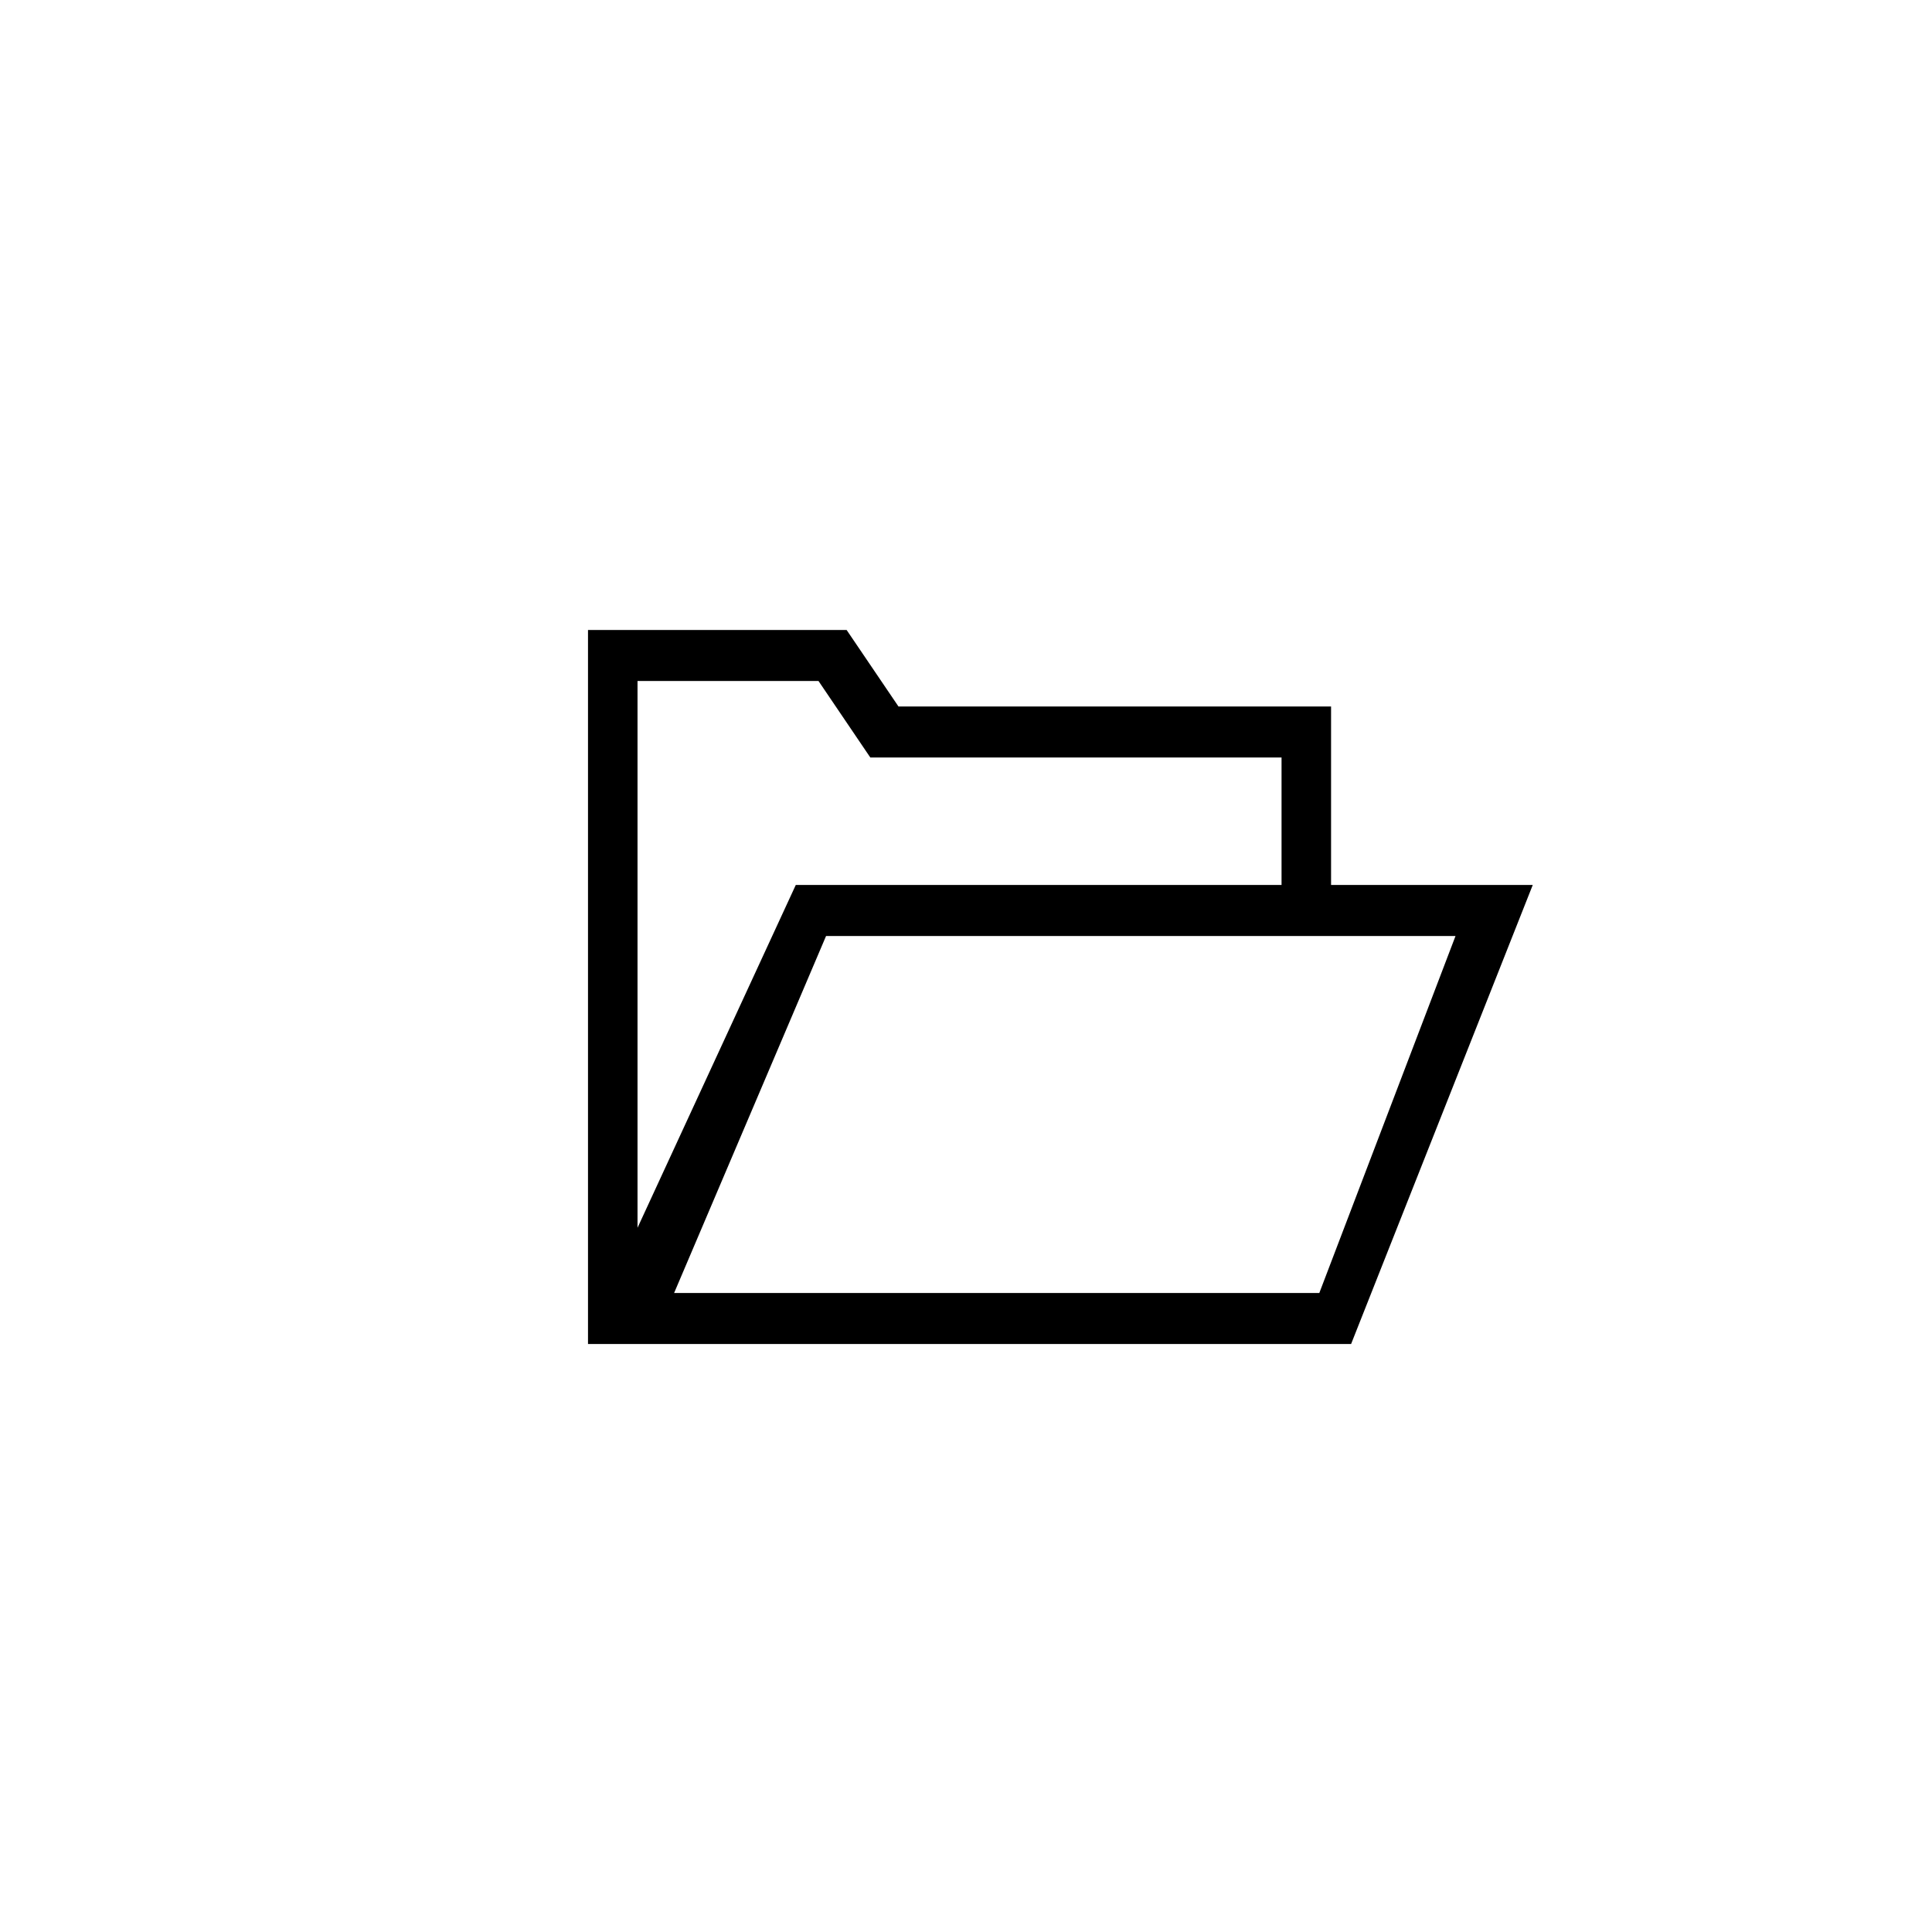
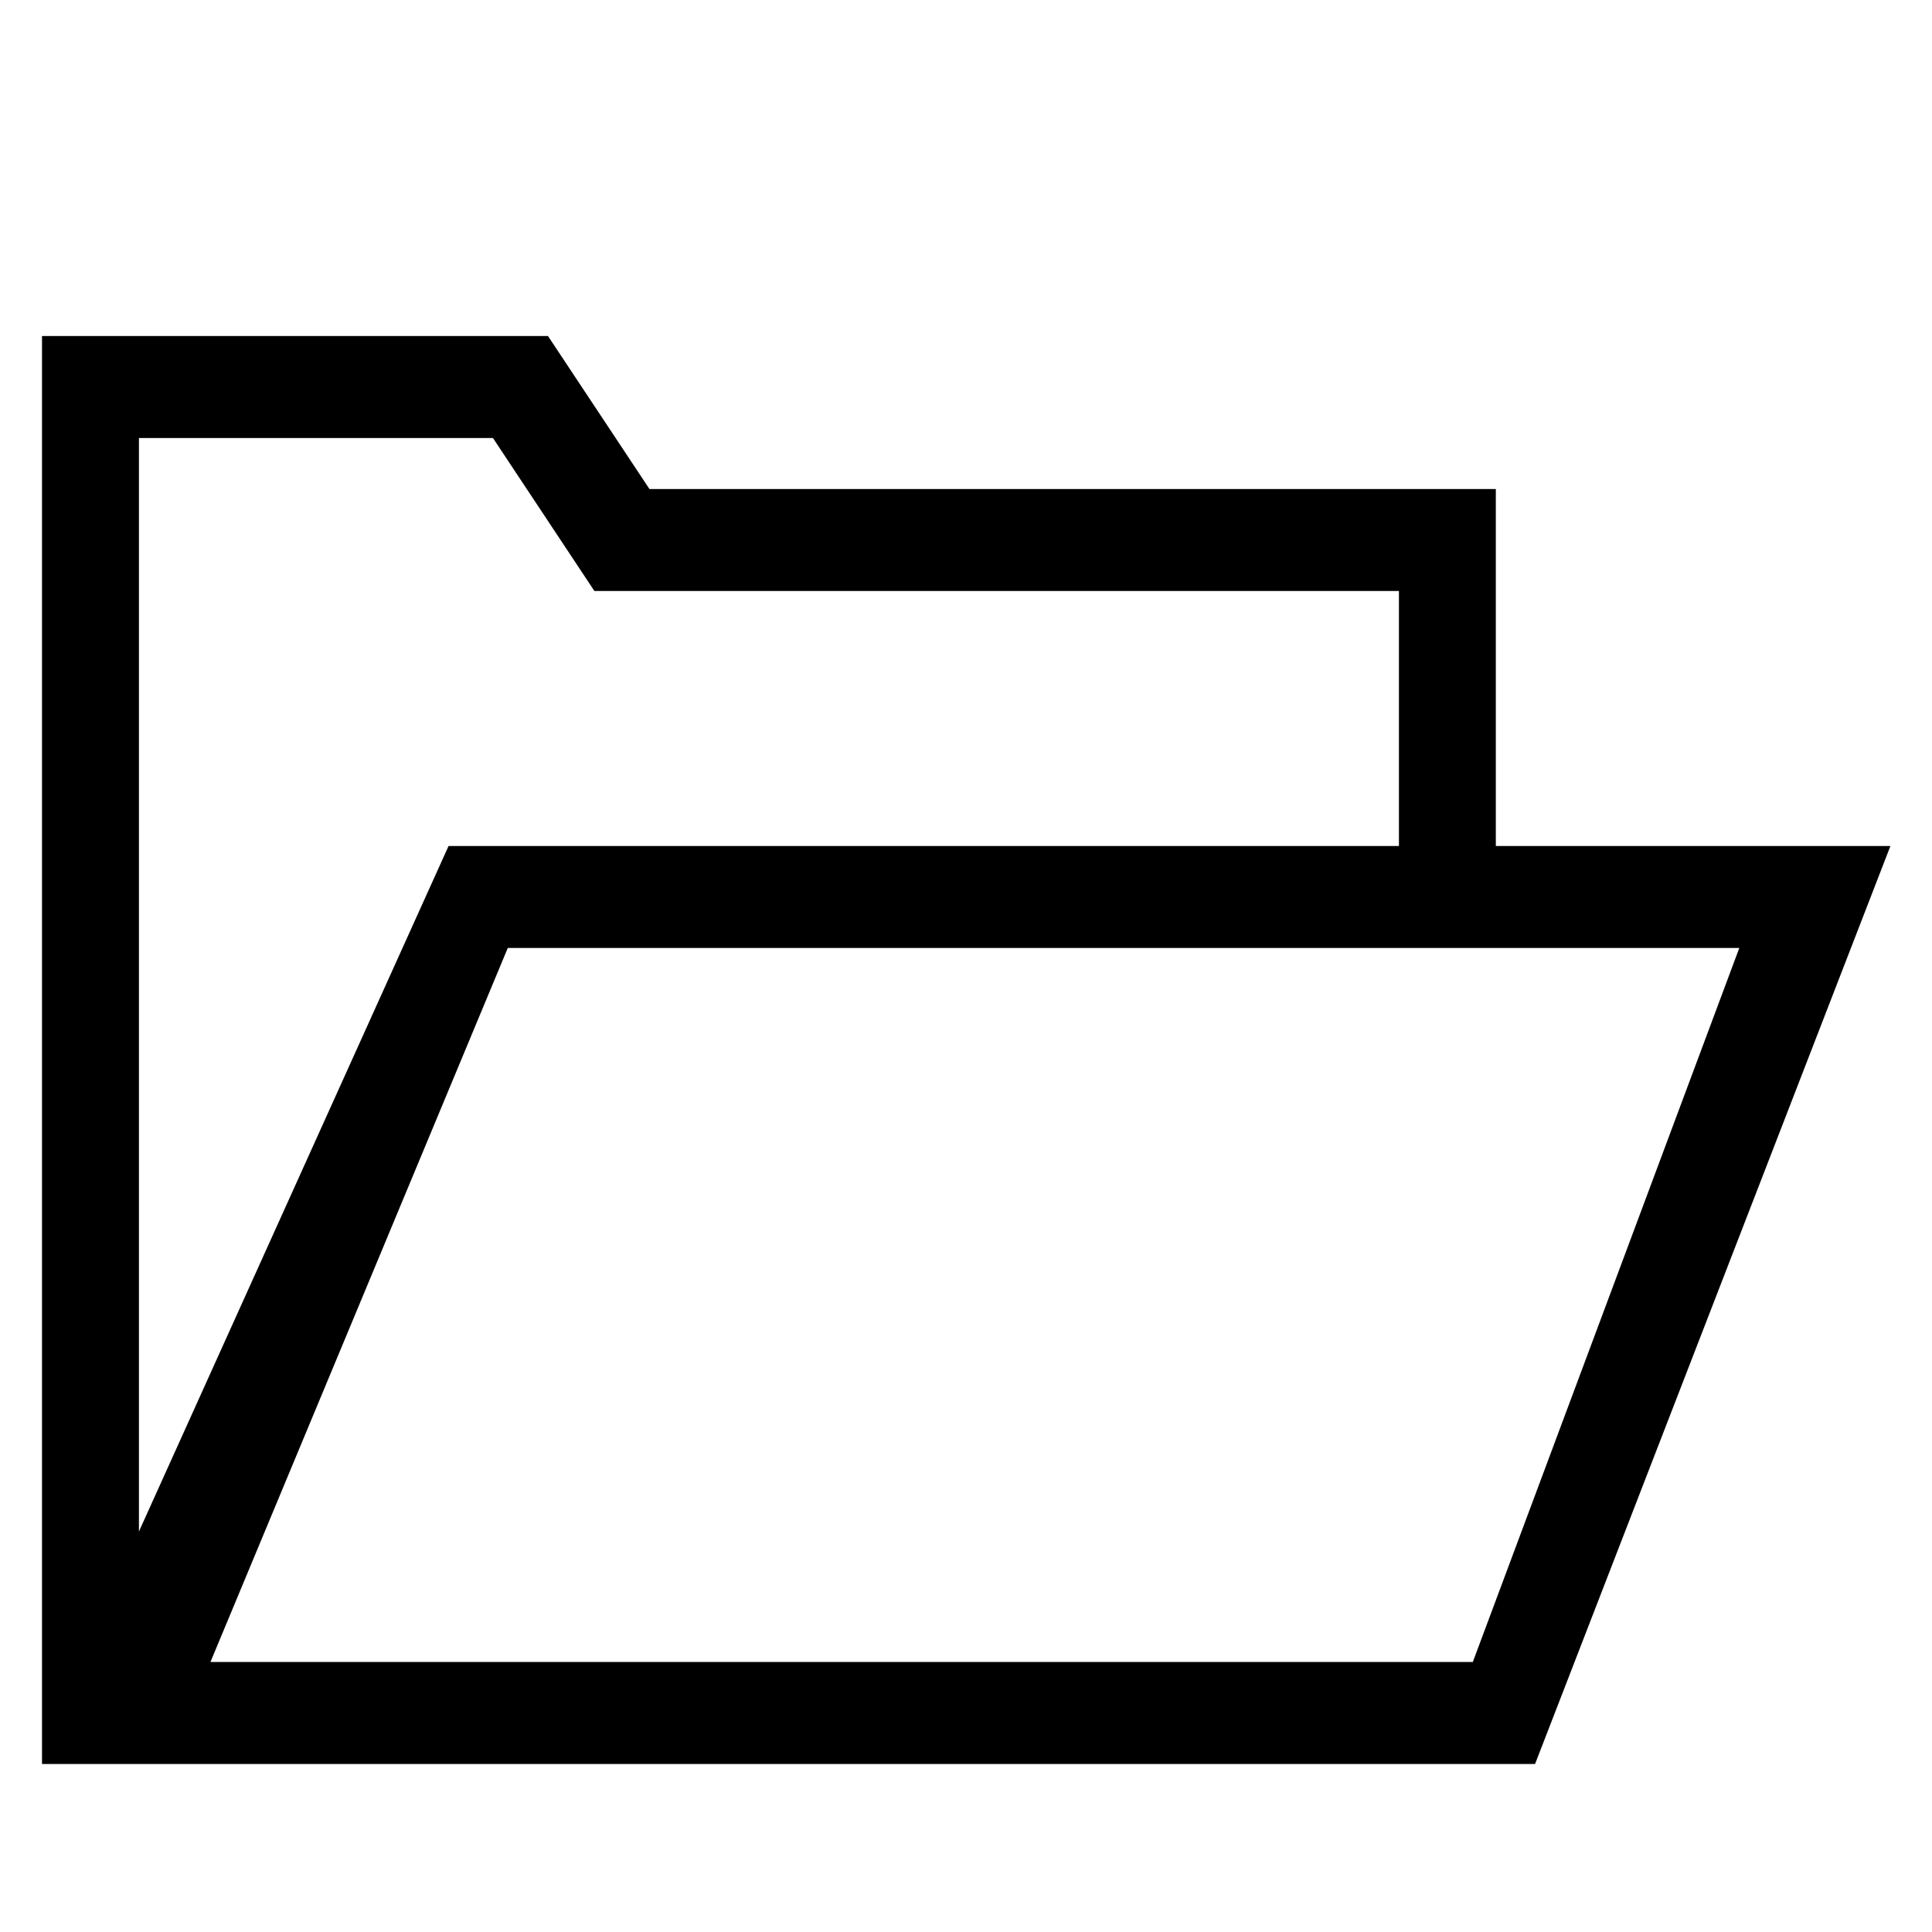
<svg xmlns="http://www.w3.org/2000/svg" width="46px" height="46px" viewBox="0 0 46 46" version="1.1">
  <defs />
  <g id="Page-1" stroke="none" stroke-width="1" fill="none" fill-rule="evenodd">
    <g id="folders" fill="#000000">
-       <path d="M31.692,21.071 L31.692,16.821 L21.392,16.821 L20.158,15 L14,15 L14,32 L32.169,32 L36.494,21.071 L31.692,21.071 L31.692,21.071 Z M15.179,16.214 L19.488,16.214 L20.722,18.036 L30.513,18.036 L30.513,21.071 L18.947,21.071 L15.179,29.233 L15.179,16.214 L15.179,16.214 Z M31.412,30.786 L16.05,30.786 L19.668,22.286 L34.655,22.286 L31.412,30.786 L31.412,30.786 Z" id="Imported-Layers" />
+       <path d="M35.615,20.143 L35.615,11.643 L15.463,11.643 L13.047,8 L1,8 L1,42 L36.549,42 L45.01,20.143 L35.615,20.143 L35.615,20.143 Z M3.308,10.429 L11.737,10.429 L14.152,14.071 L33.308,14.071 L33.308,20.143 L10.68,20.143 L3.308,36.465 L3.308,10.429 L3.308,10.429 Z M35.067,39.571 L5.011,39.571 L12.09,22.571 L41.412,22.571 L35.067,39.571 L35.067,39.571 Z" id="Imported-Layers" />
    </g>
  </g>
</svg>
